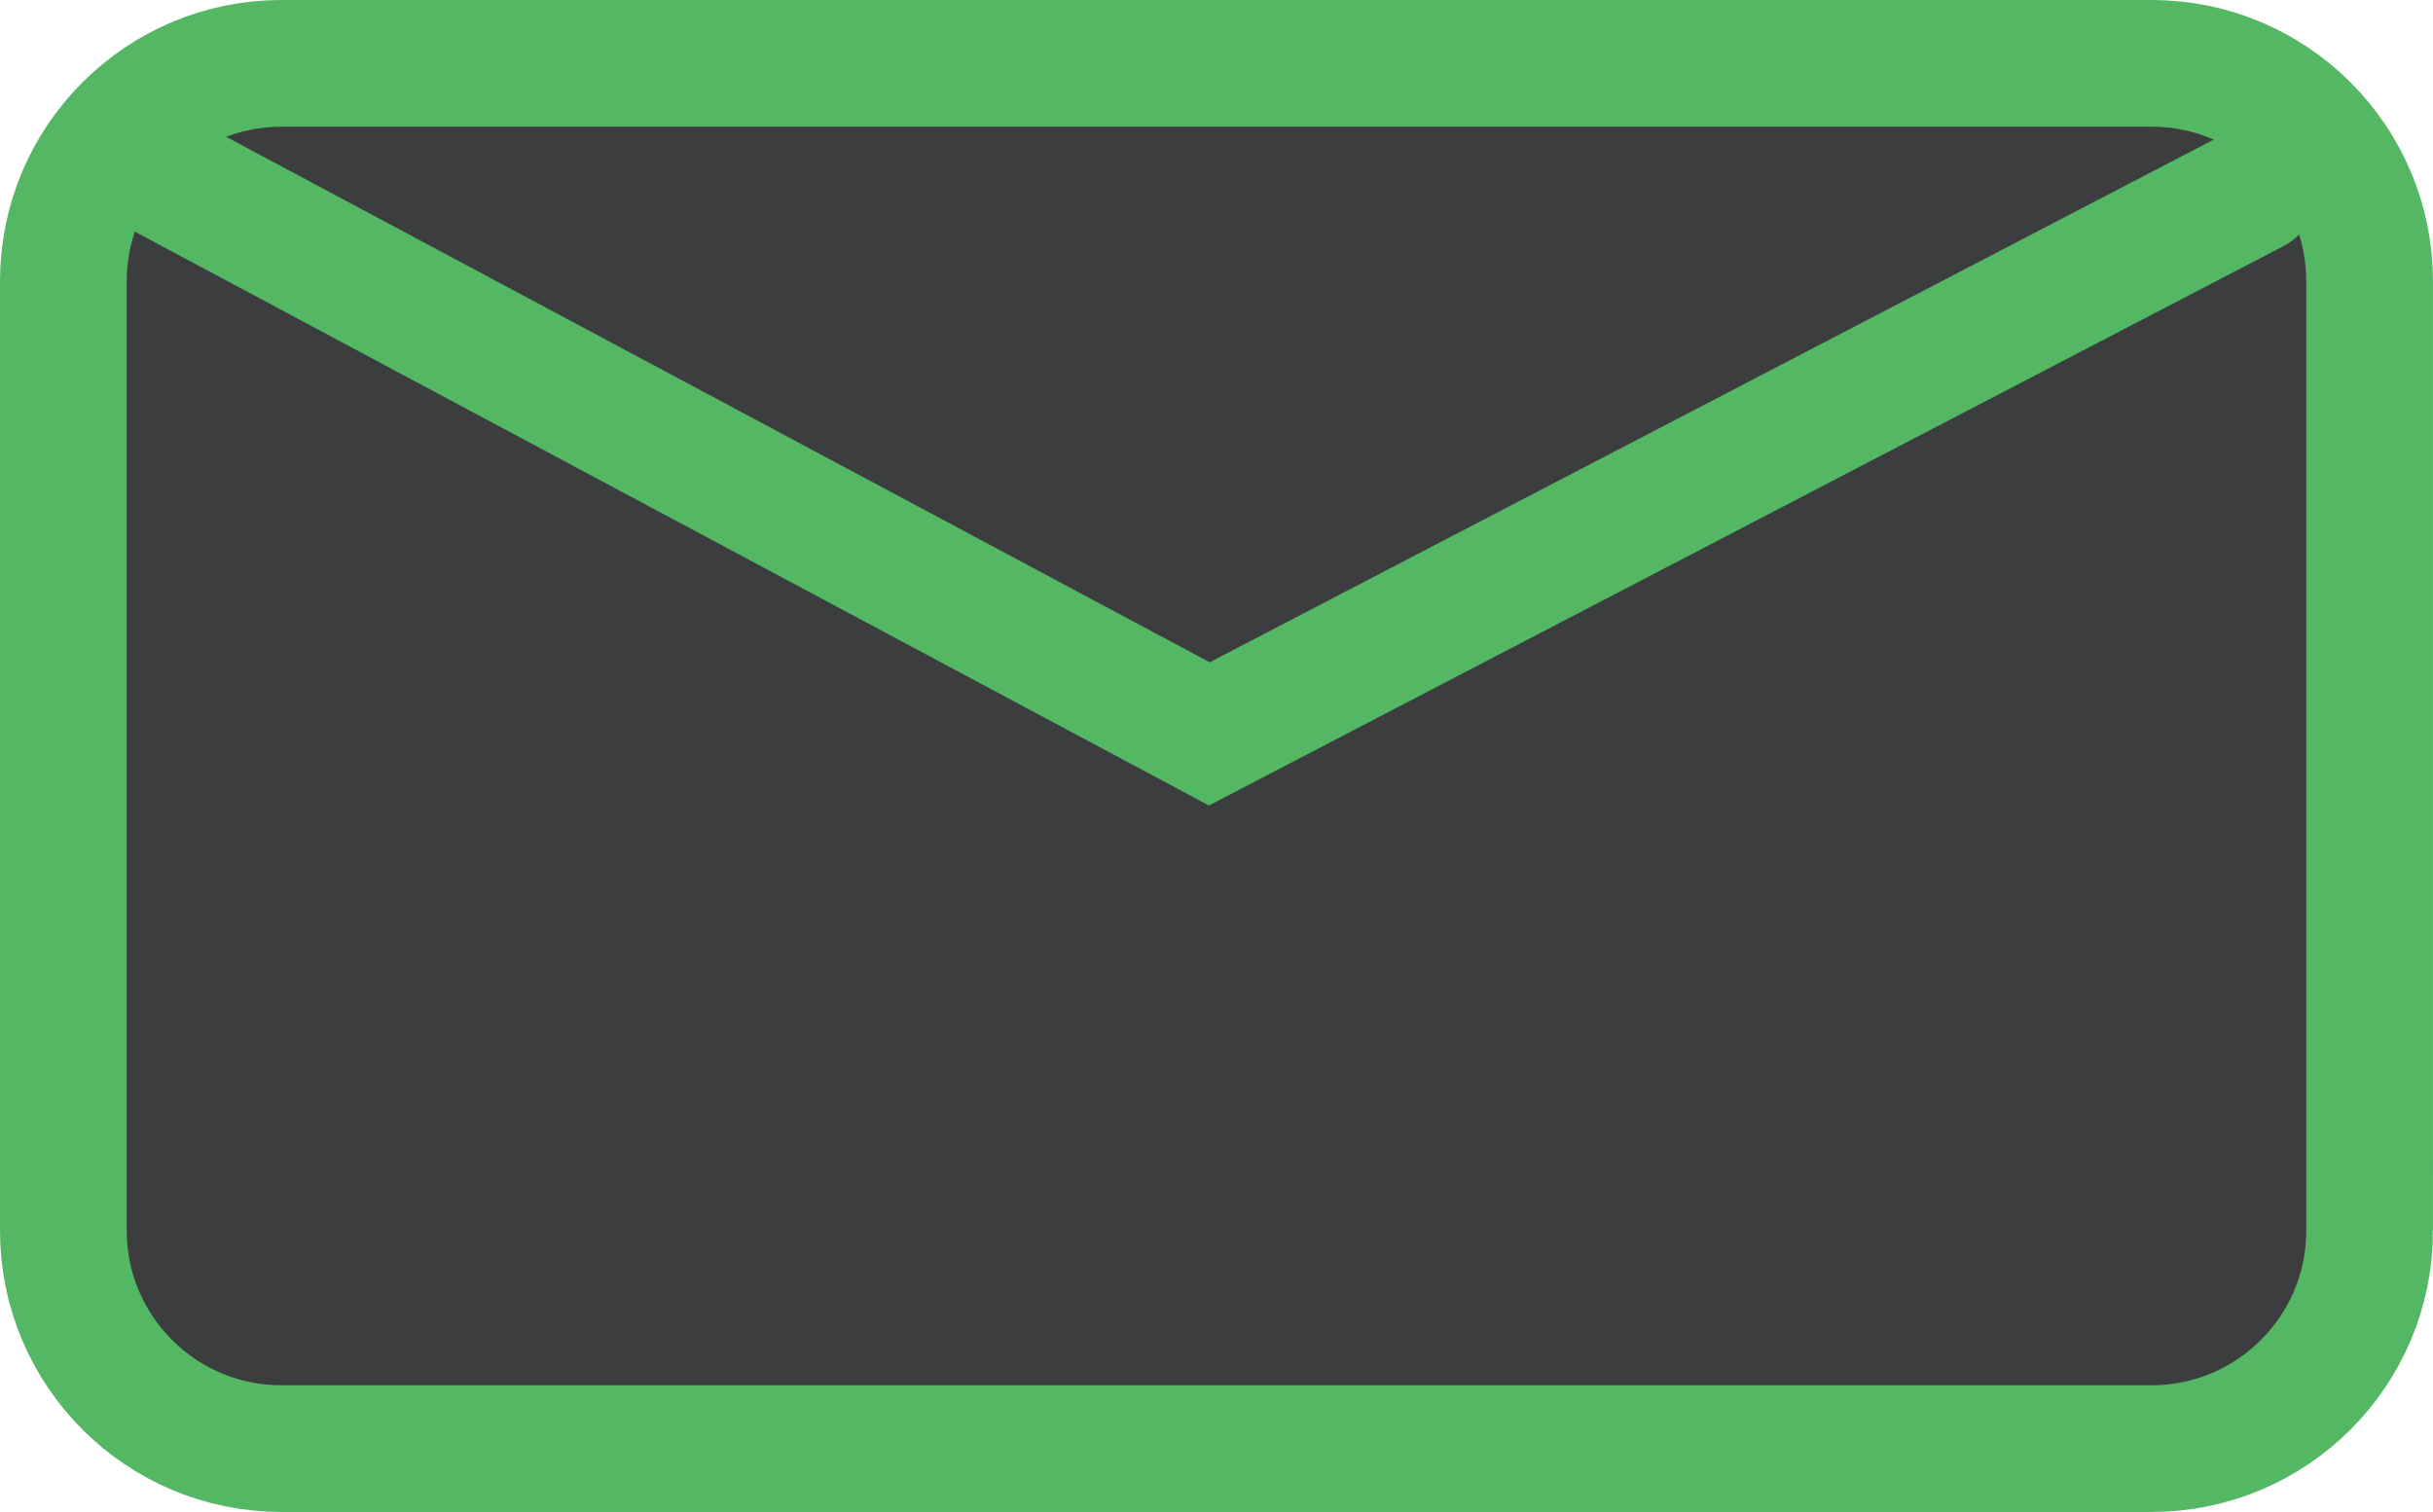
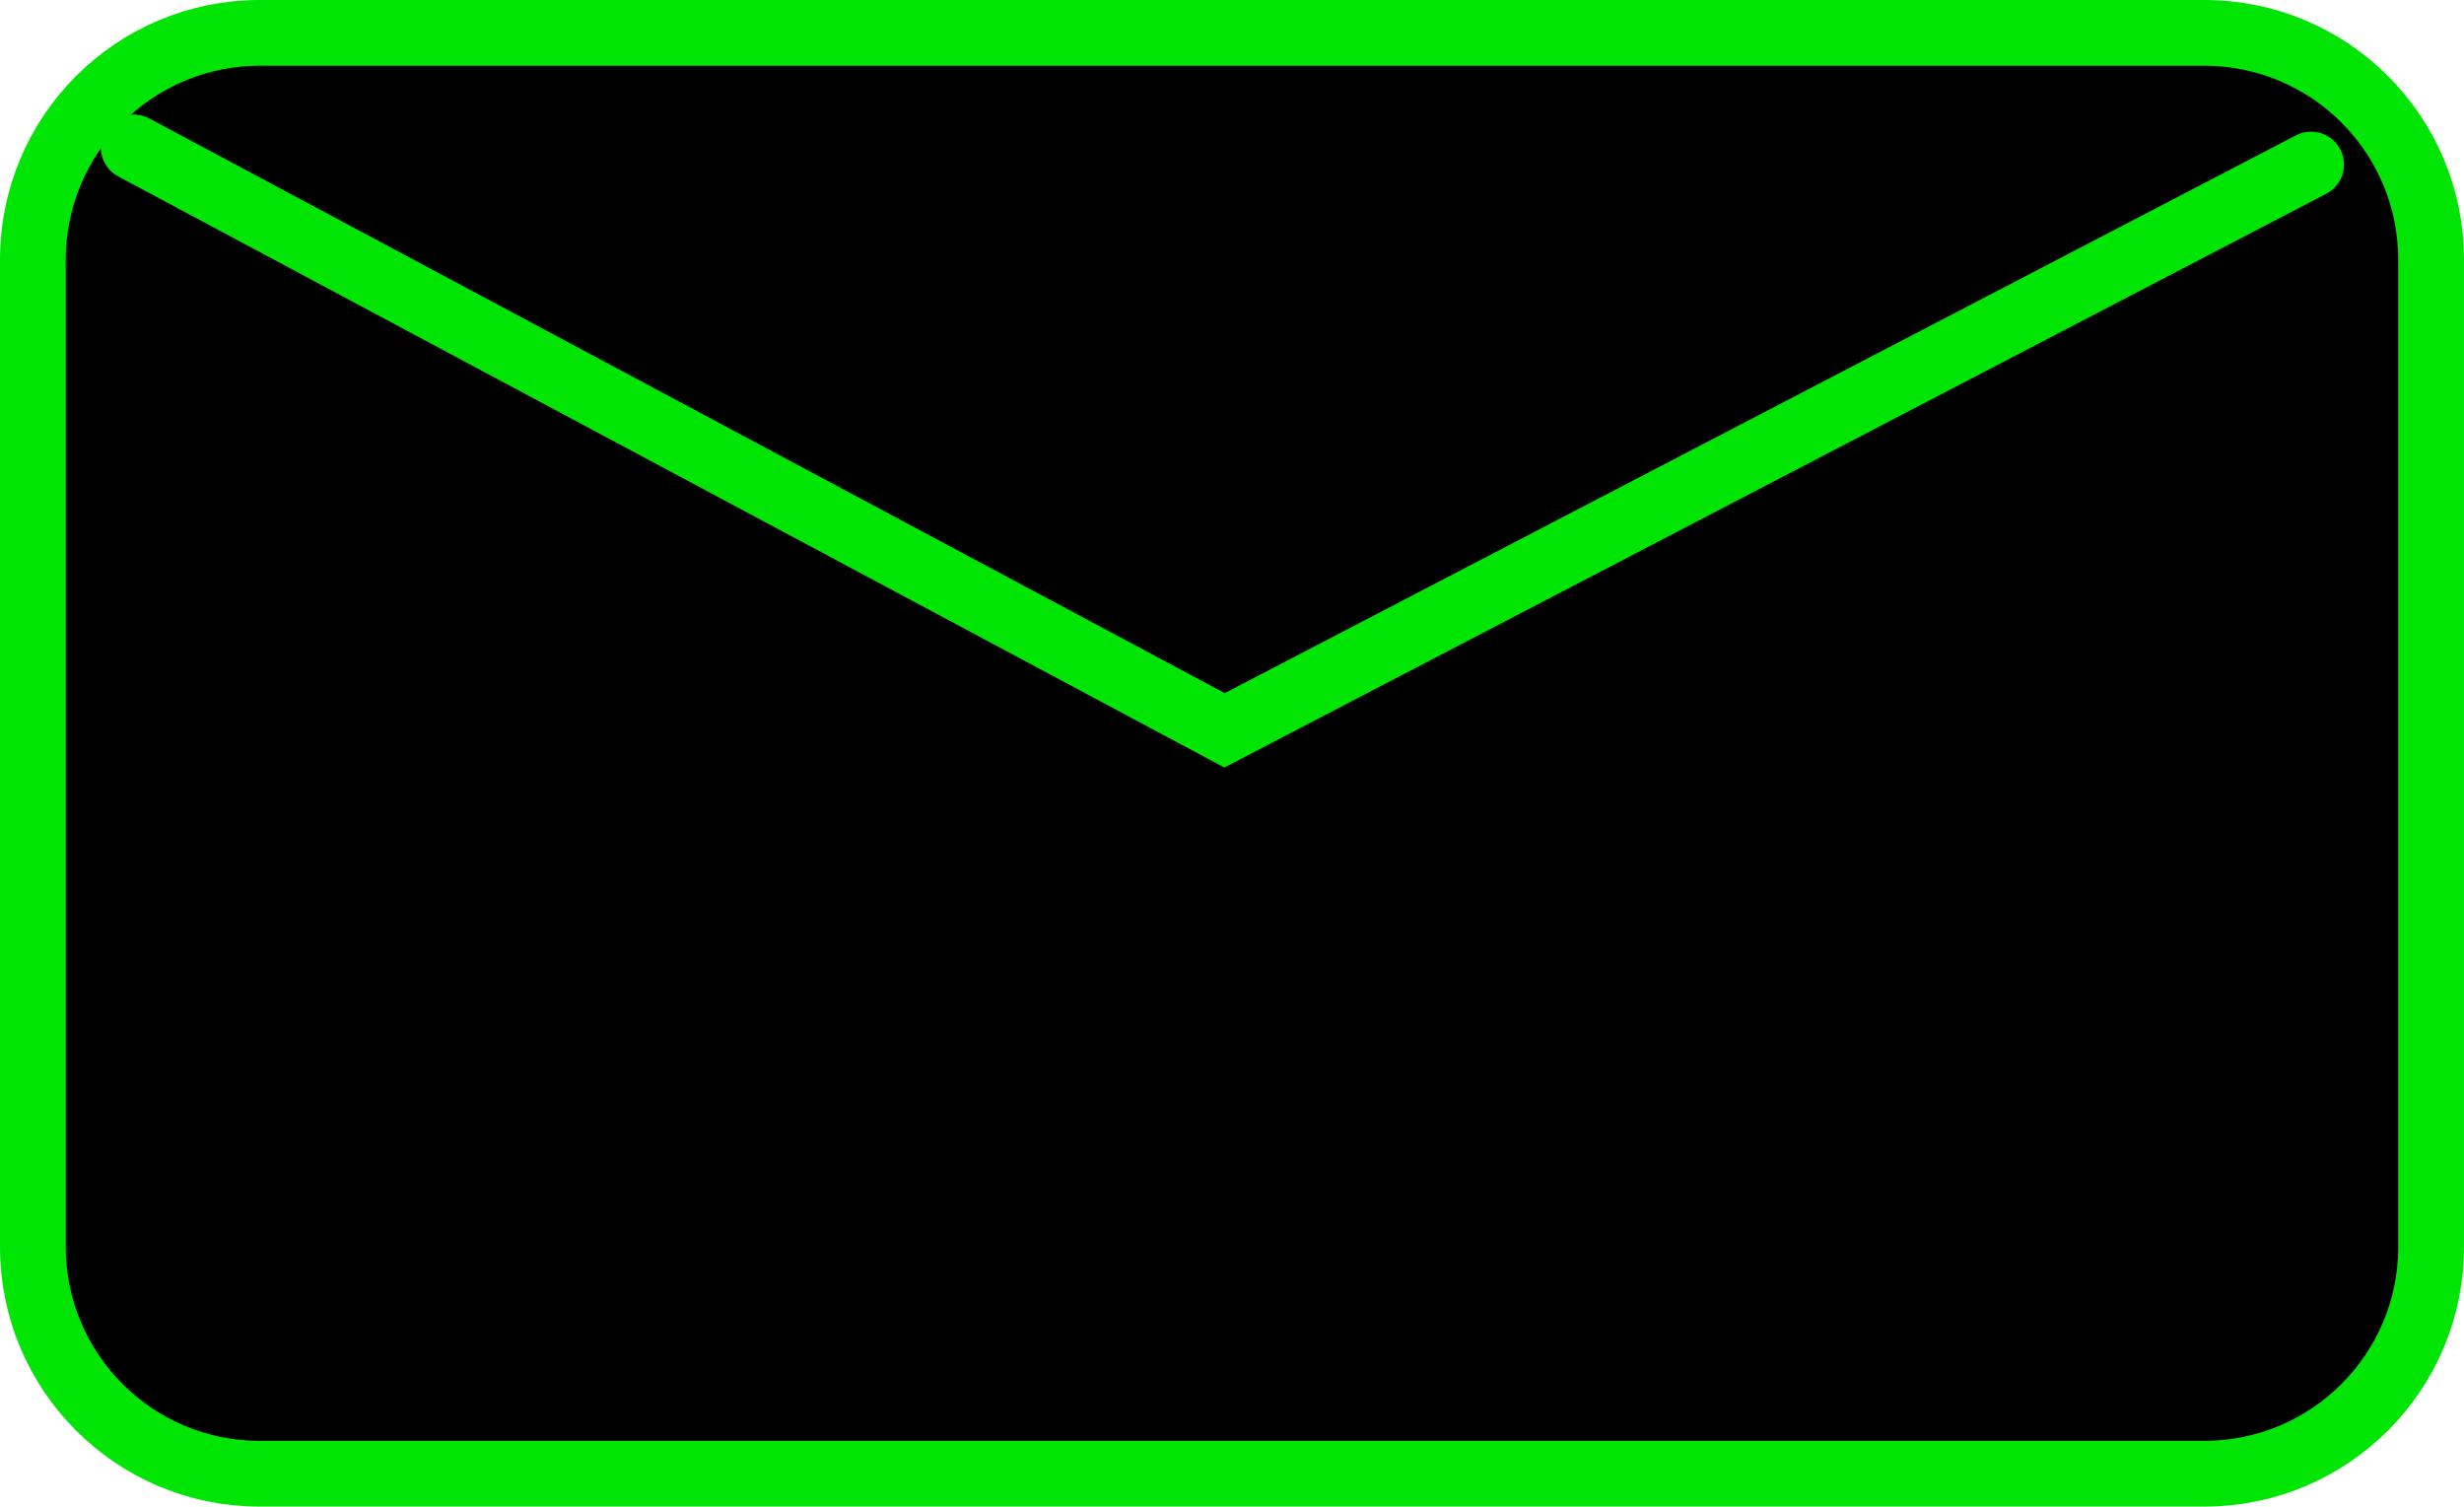
- <svg xmlns="http://www.w3.org/2000/svg" version="1.1" width="96.001" height="59.672" viewBox="0,0,96.001,59.672">
-   <g transform="translate(-192.669,-146.32)">
-     <g data-paper-data="{&quot;isPaintingLayer&quot;:true}" fill-rule="nonzero" stroke="#53b763" stroke-width="5" stroke-linejoin="miter" stroke-miterlimit="10" stroke-dasharray="" stroke-dashoffset="0" style="mix-blend-mode: normal">
-       <path d="M286.17,194.887c0,4.752 -3.854,8.605 -8.605,8.605h-73.792c-4.752,0 -8.604,-3.854 -8.604,-8.605v-37.463c0,-4.752 3.852,-8.604 8.604,-8.604h73.791c4.754,0 8.605,3.852 8.605,8.604v37.463z" fill="#3c3d3e" stroke-linecap="butt" />
-       <path d="M281.615,153.816l-41.23,21.468l-41.39,-22.119" fill="none" stroke-linecap="round" />
+ <svg xmlns="http://www.w3.org/2000/svg" version="1.1" width="187.305" height="114.526" viewBox="0,0,187.305,114.526">
+   <g transform="translate(-146.3473,-122.7369)">
+     <g data-paper-data="{&quot;isPaintingLayer&quot;:true}" fill-rule="nonzero" stroke="#00e503" stroke-width="5" stroke-linejoin="miter" stroke-miterlimit="10" stroke-dasharray="" stroke-dashoffset="0" style="mix-blend-mode: normal">
+       <path d="M331.153,217.524c0,9.52 -7.721,17.239 -17.239,17.239h-147.83c-9.52,0 -17.237,-7.721 -17.237,-17.239v-75.051c0,-9.52 7.717,-17.237 17.237,-17.237h147.828c9.524,0 17.239,7.717 17.239,17.237v75.051z" fill="#000000" stroke-linecap="butt" />
+       <path d="M322.028,135.246l-82.597,43.008l-82.919,-44.311" fill="none" stroke-linecap="round" />
    </g>
  </g>
</svg>
